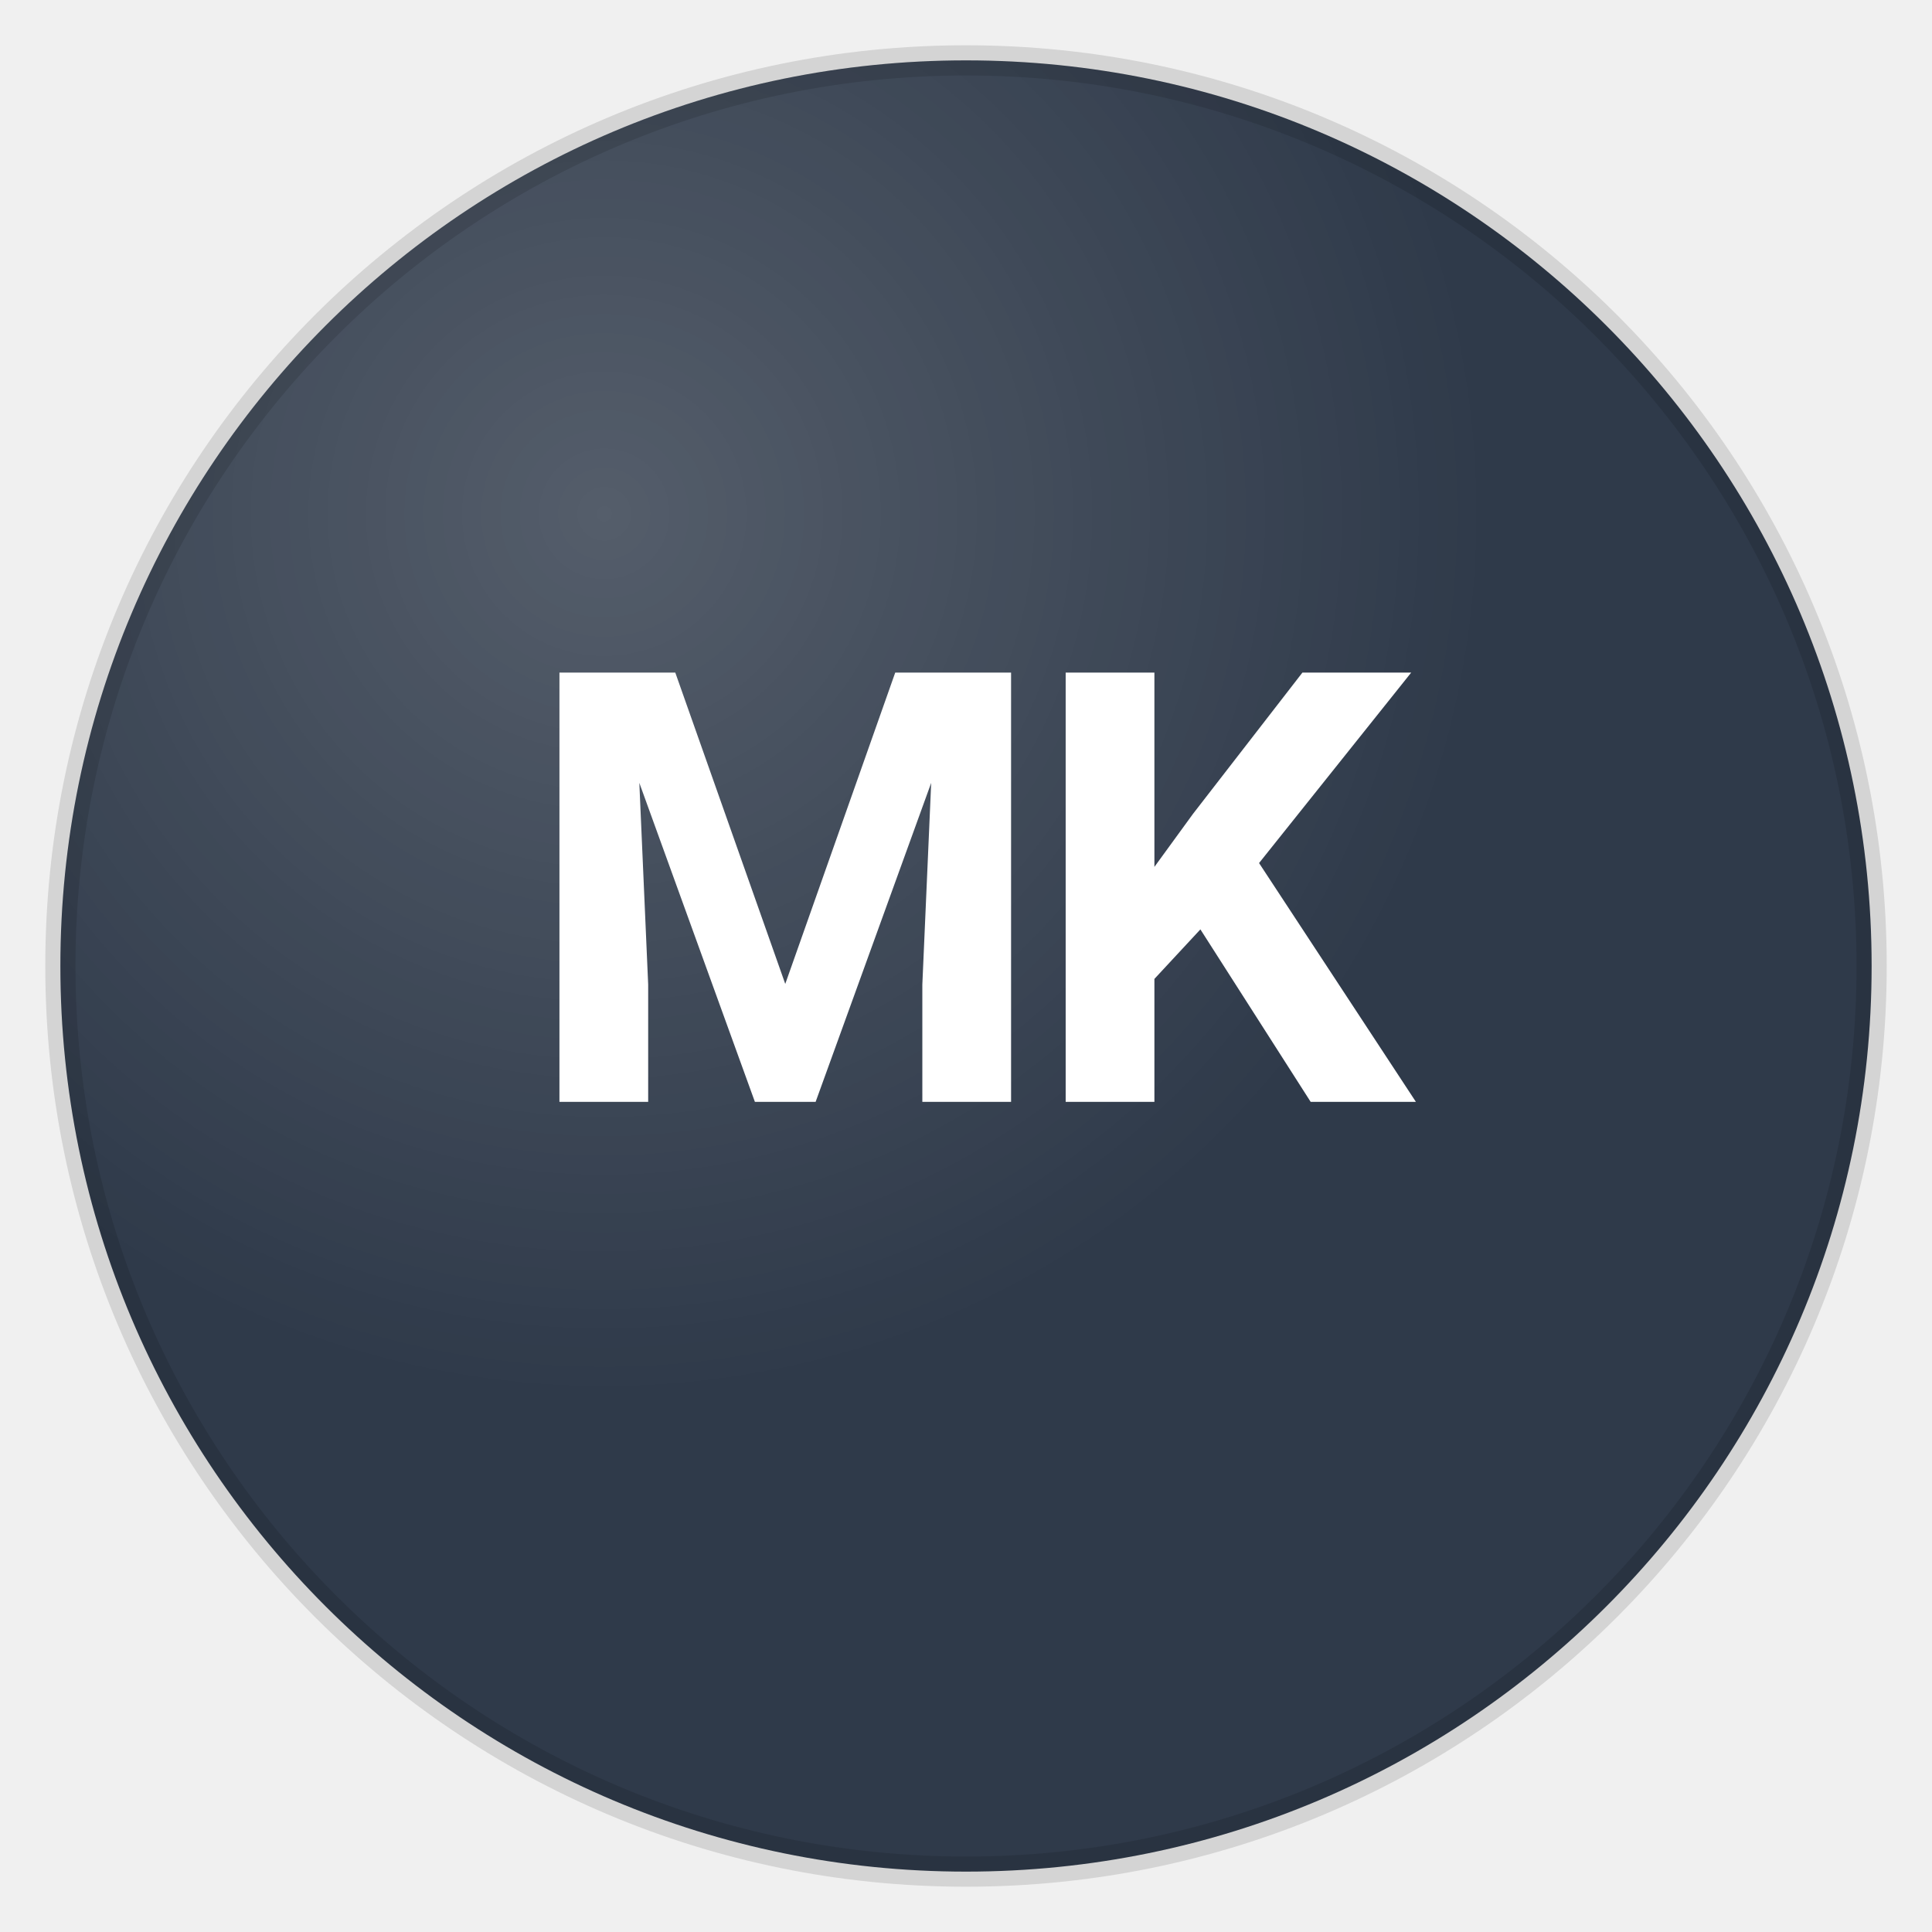
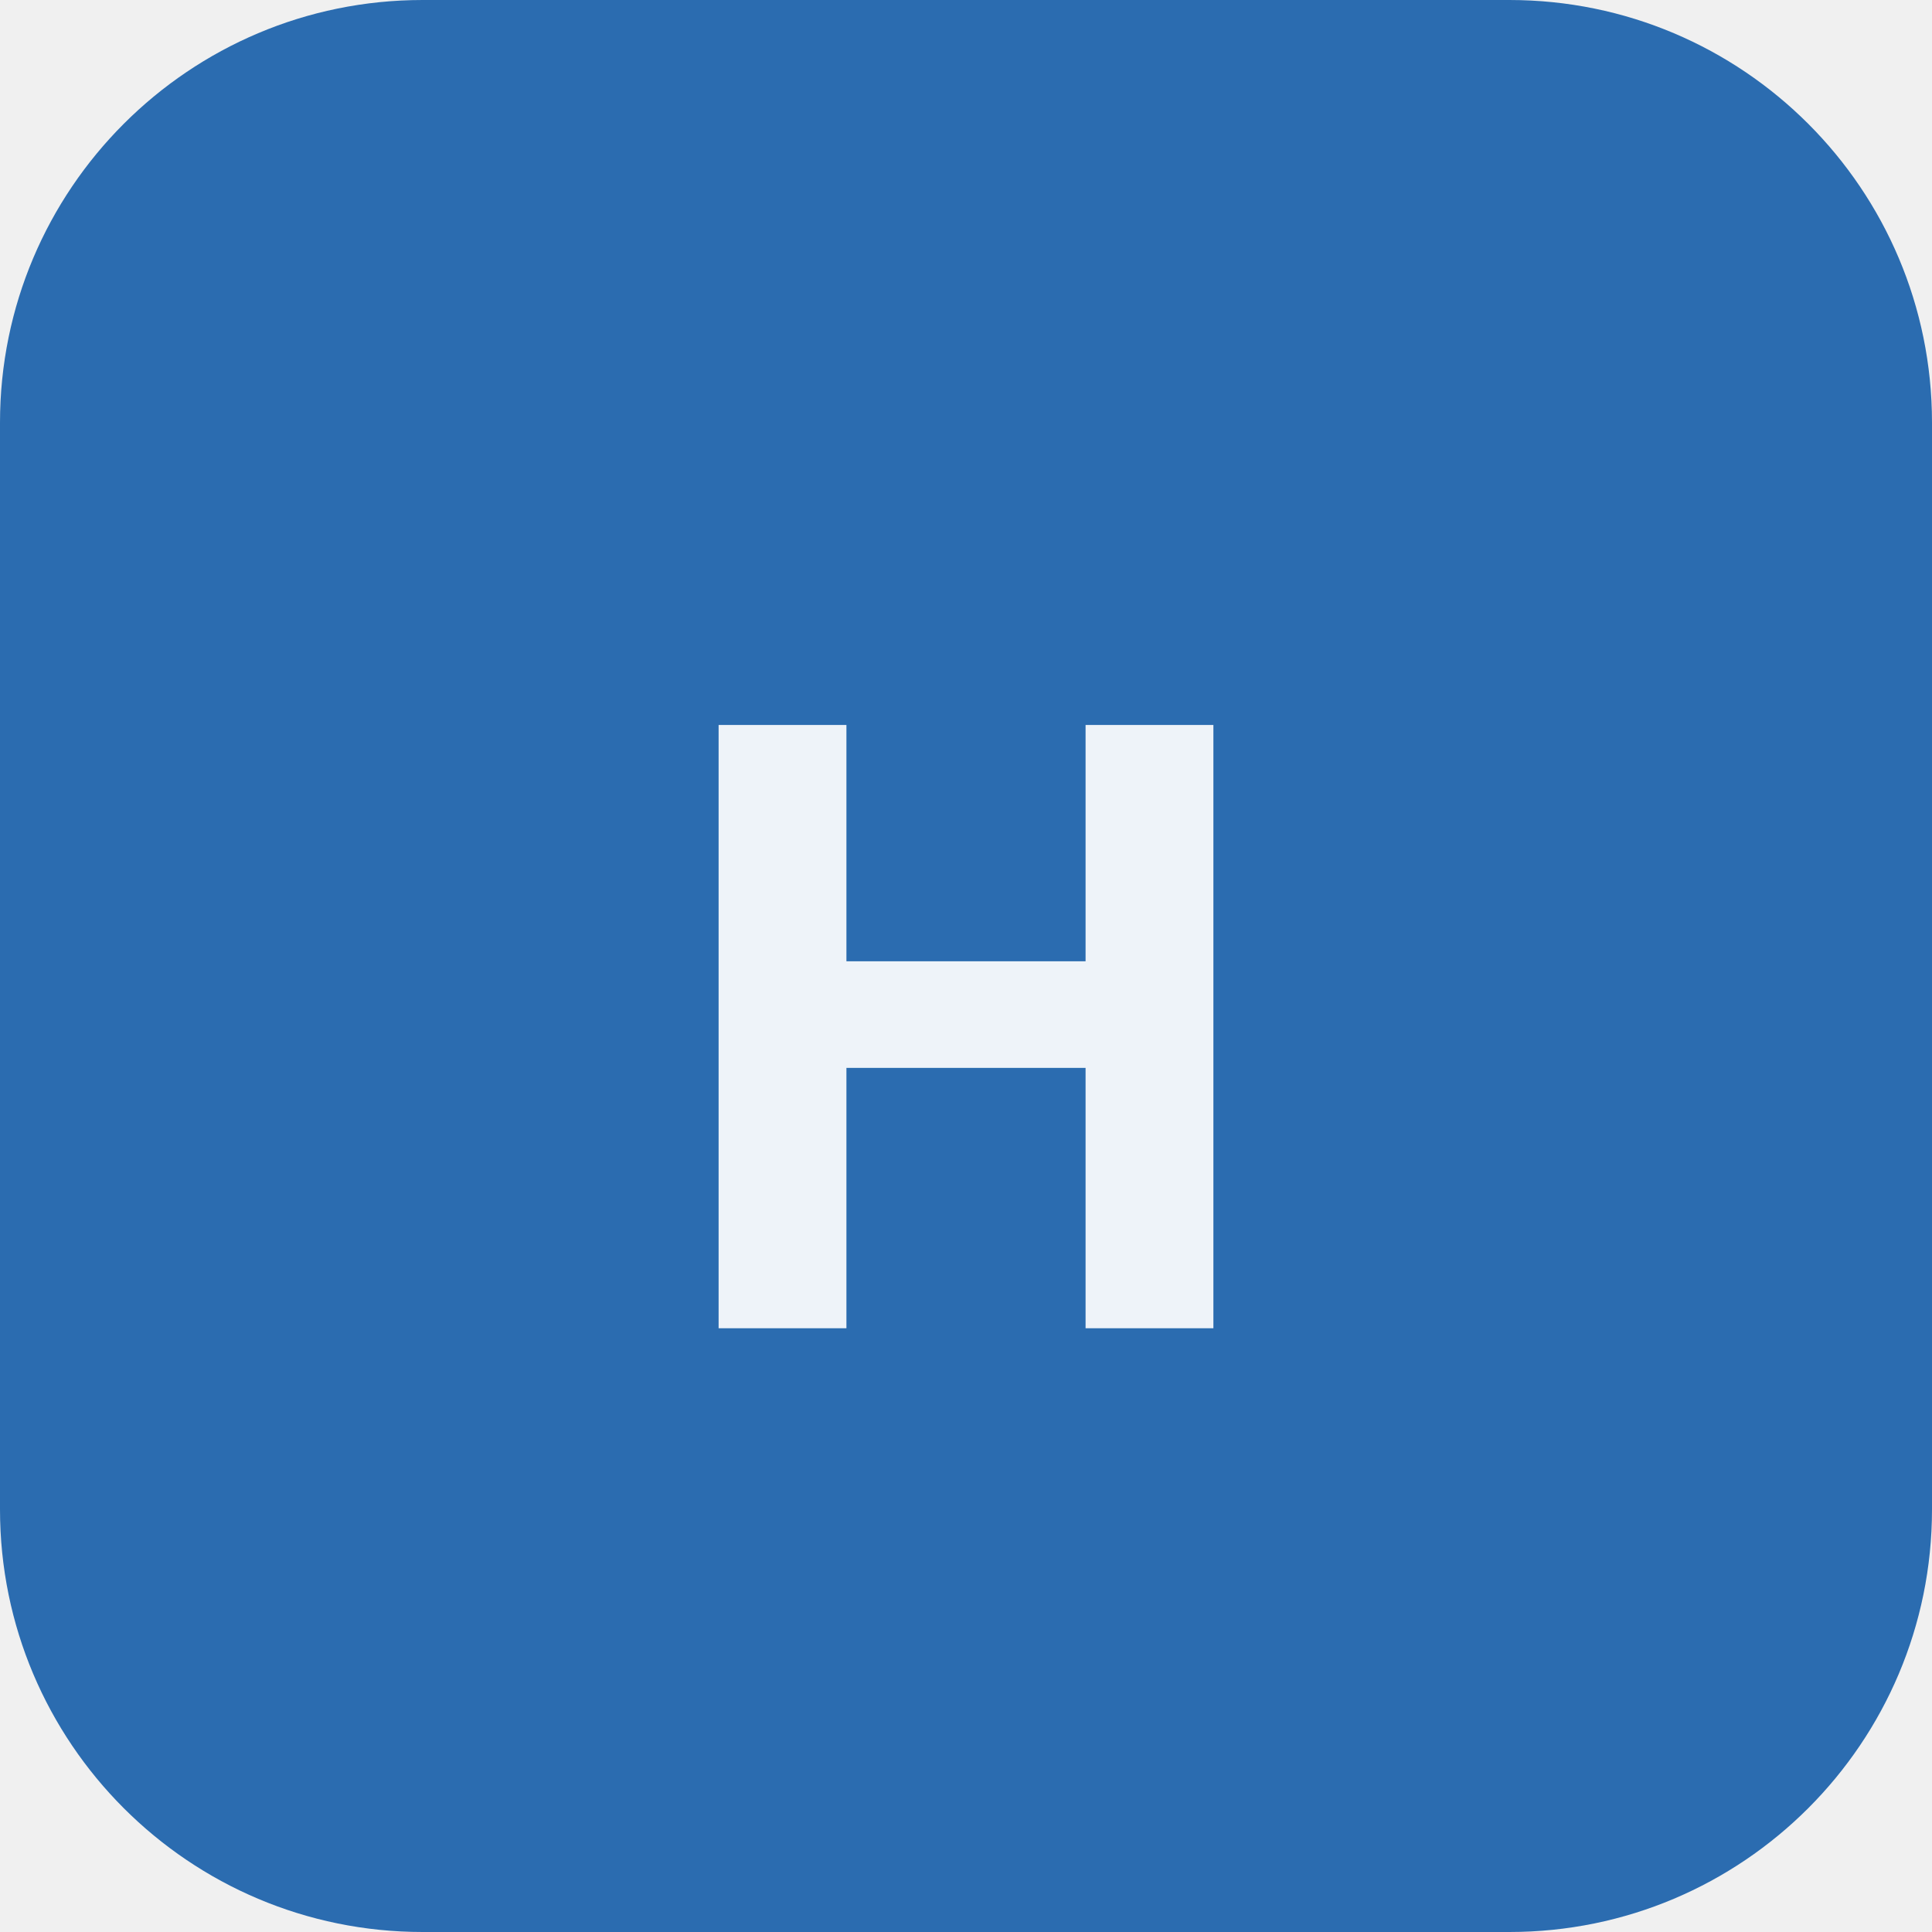
- <svg xmlns="http://www.w3.org/2000/svg" width="512" height="512" viewBox="0 0 512 512" role="img" aria-label="History">
-   <defs>
-     <radialGradient id="g" cx="30%" cy="25%" r="75%">
-       <stop offset="0%" stop-color="#ffffff" stop-opacity=".18" />
-       <stop offset="65%" stop-color="#ffffff" stop-opacity="0" />
-     </radialGradient>
-   </defs>
-   <circle cx="256" cy="256" r="240" fill="#2F3A4A" />
-   <circle cx="256" cy="256" r="240" fill="url(#g)" />
-   <circle cx="256" cy="256" r="240" fill="none" stroke="#000" stroke-opacity=".12" stroke-width="8" />
-   <text x="256" y="292" text-anchor="middle" font-size="160" font-weight="700" letter-spacing="-6" fill="#ffffff" font-family="system-ui, -apple-system, Segoe UI, Roboto, Ubuntu, Cantarell">
-     MK
-   </text>
+ <svg xmlns="http://www.w3.org/2000/svg" viewBox="0 0 64 64" width="64" height="64">
+   <rect width="64" height="64" rx="14" fill="#2b6cb0" />
+   <text x="32" y="44" font-family="system-ui,sans-serif" font-weight="900" font-size="28" fill="rgba(255,255,255,.92)" text-anchor="middle">H</text>
</svg>
